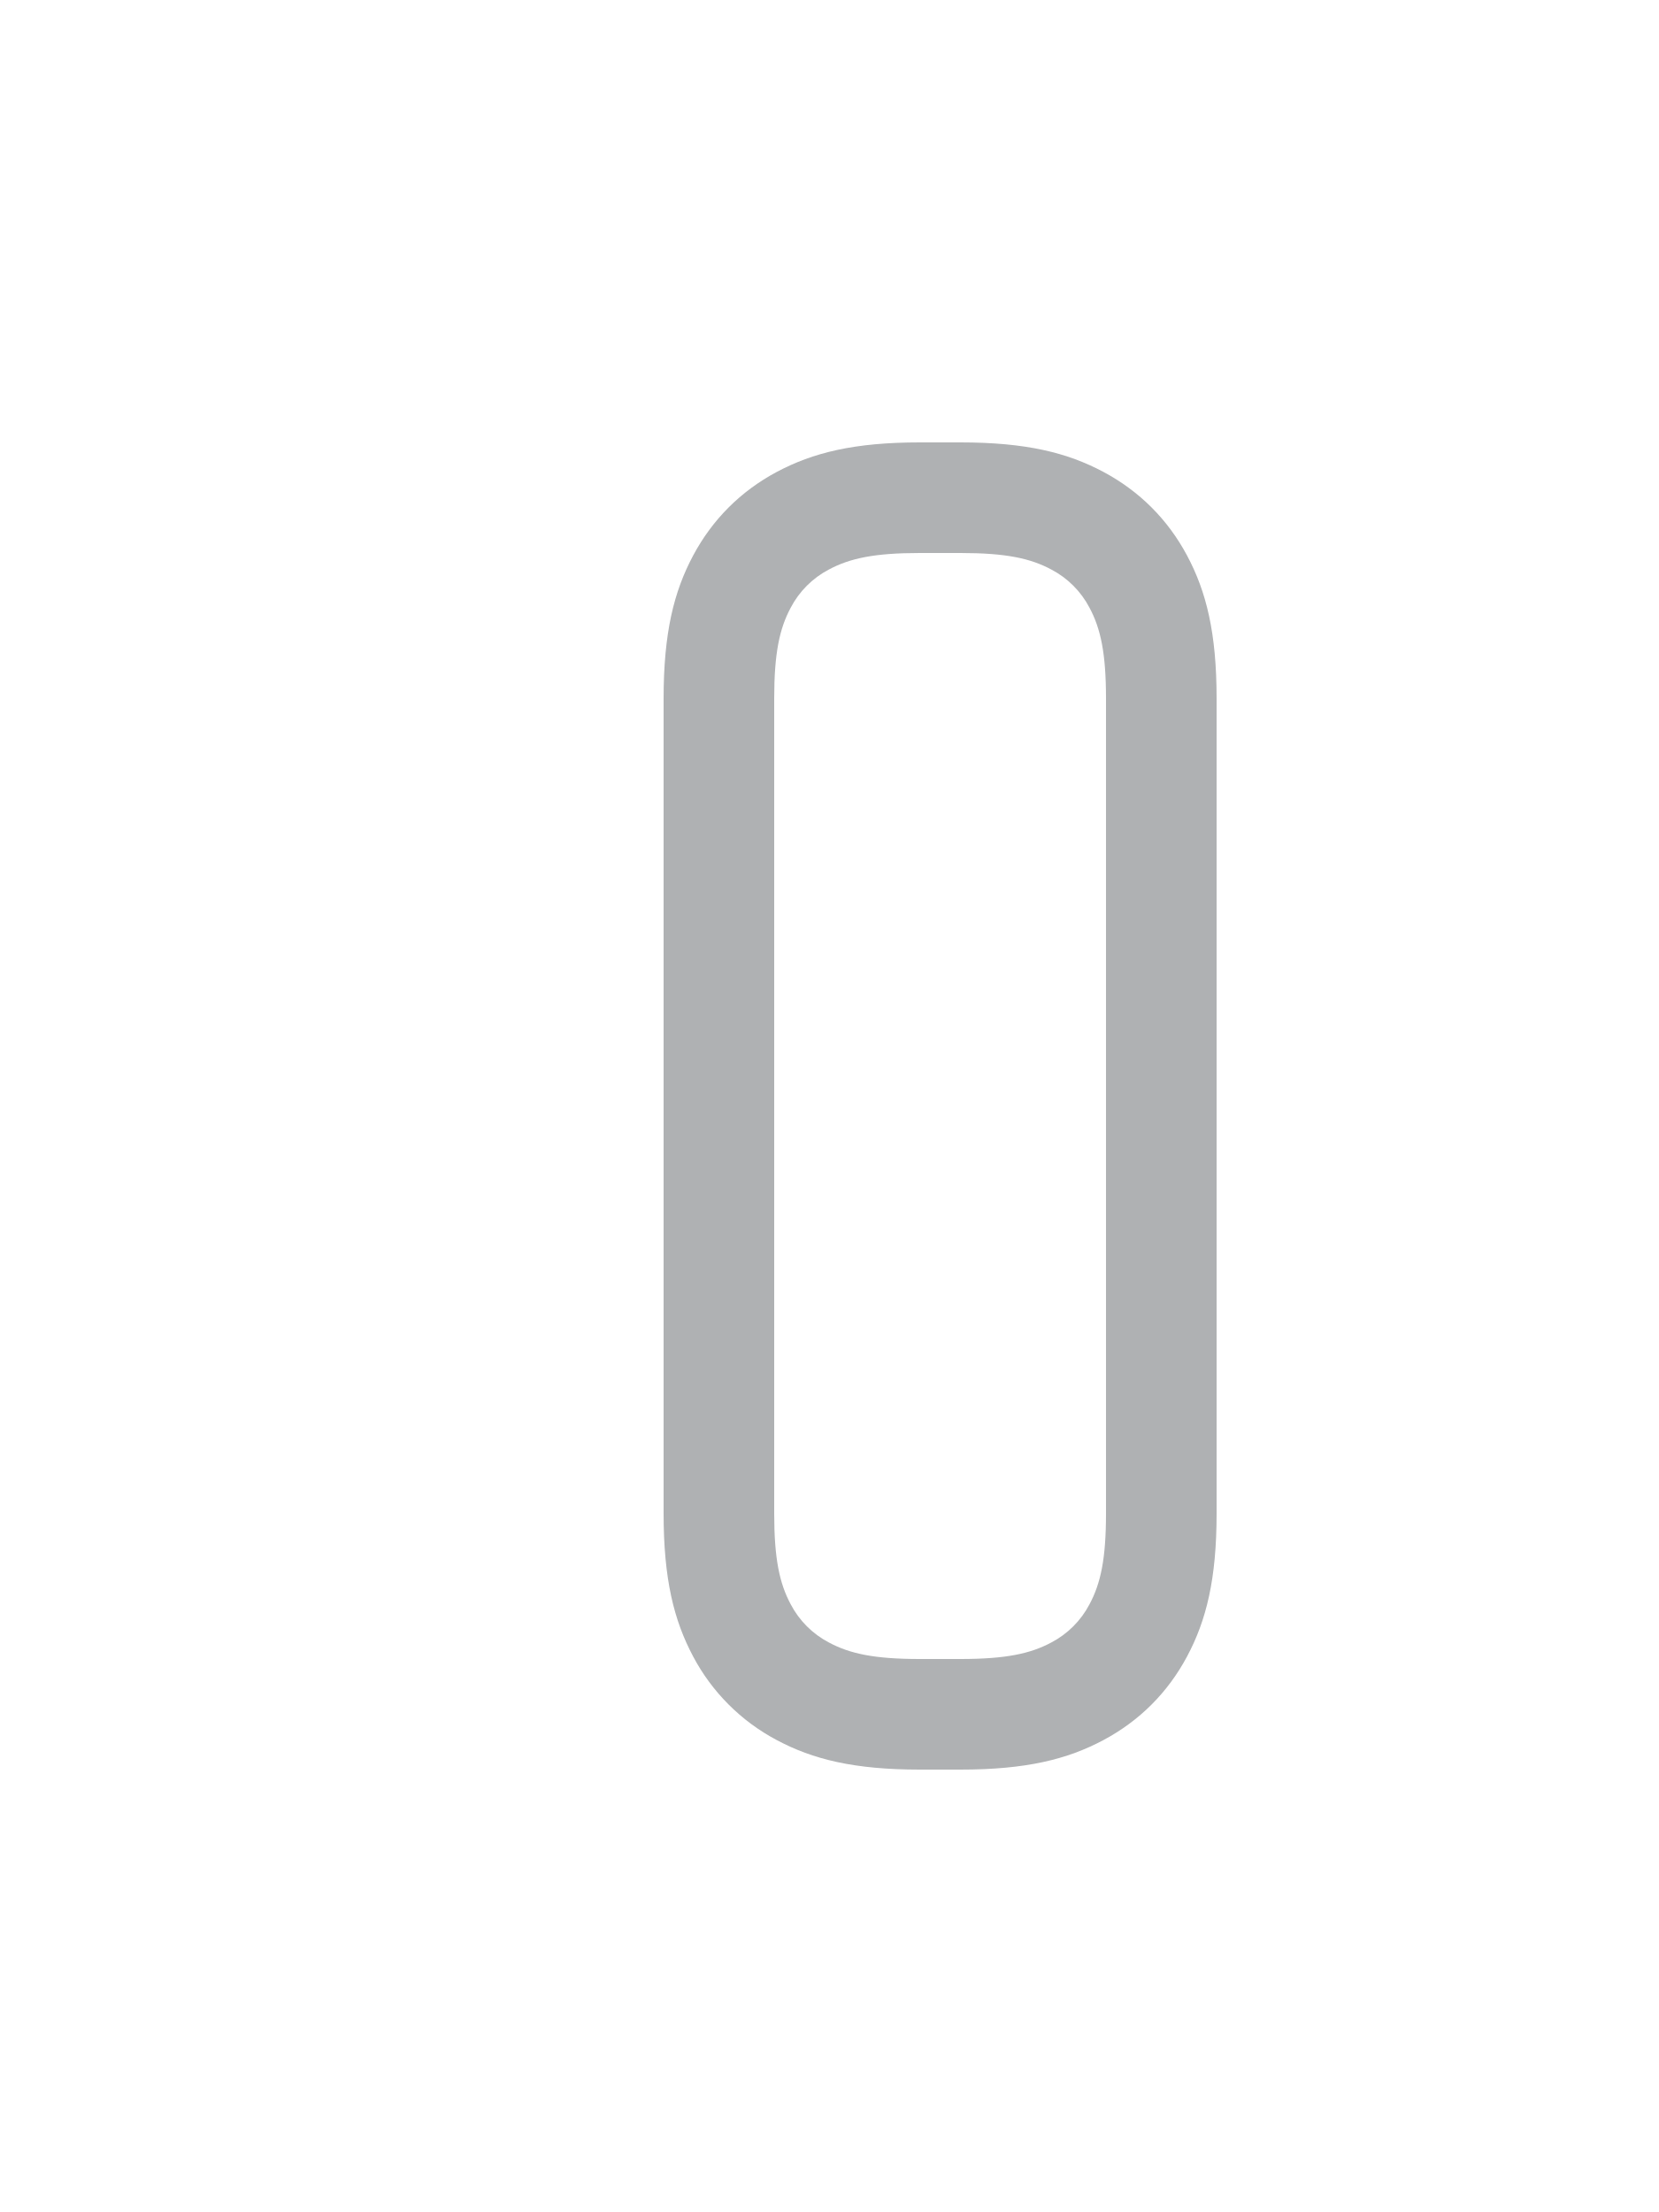
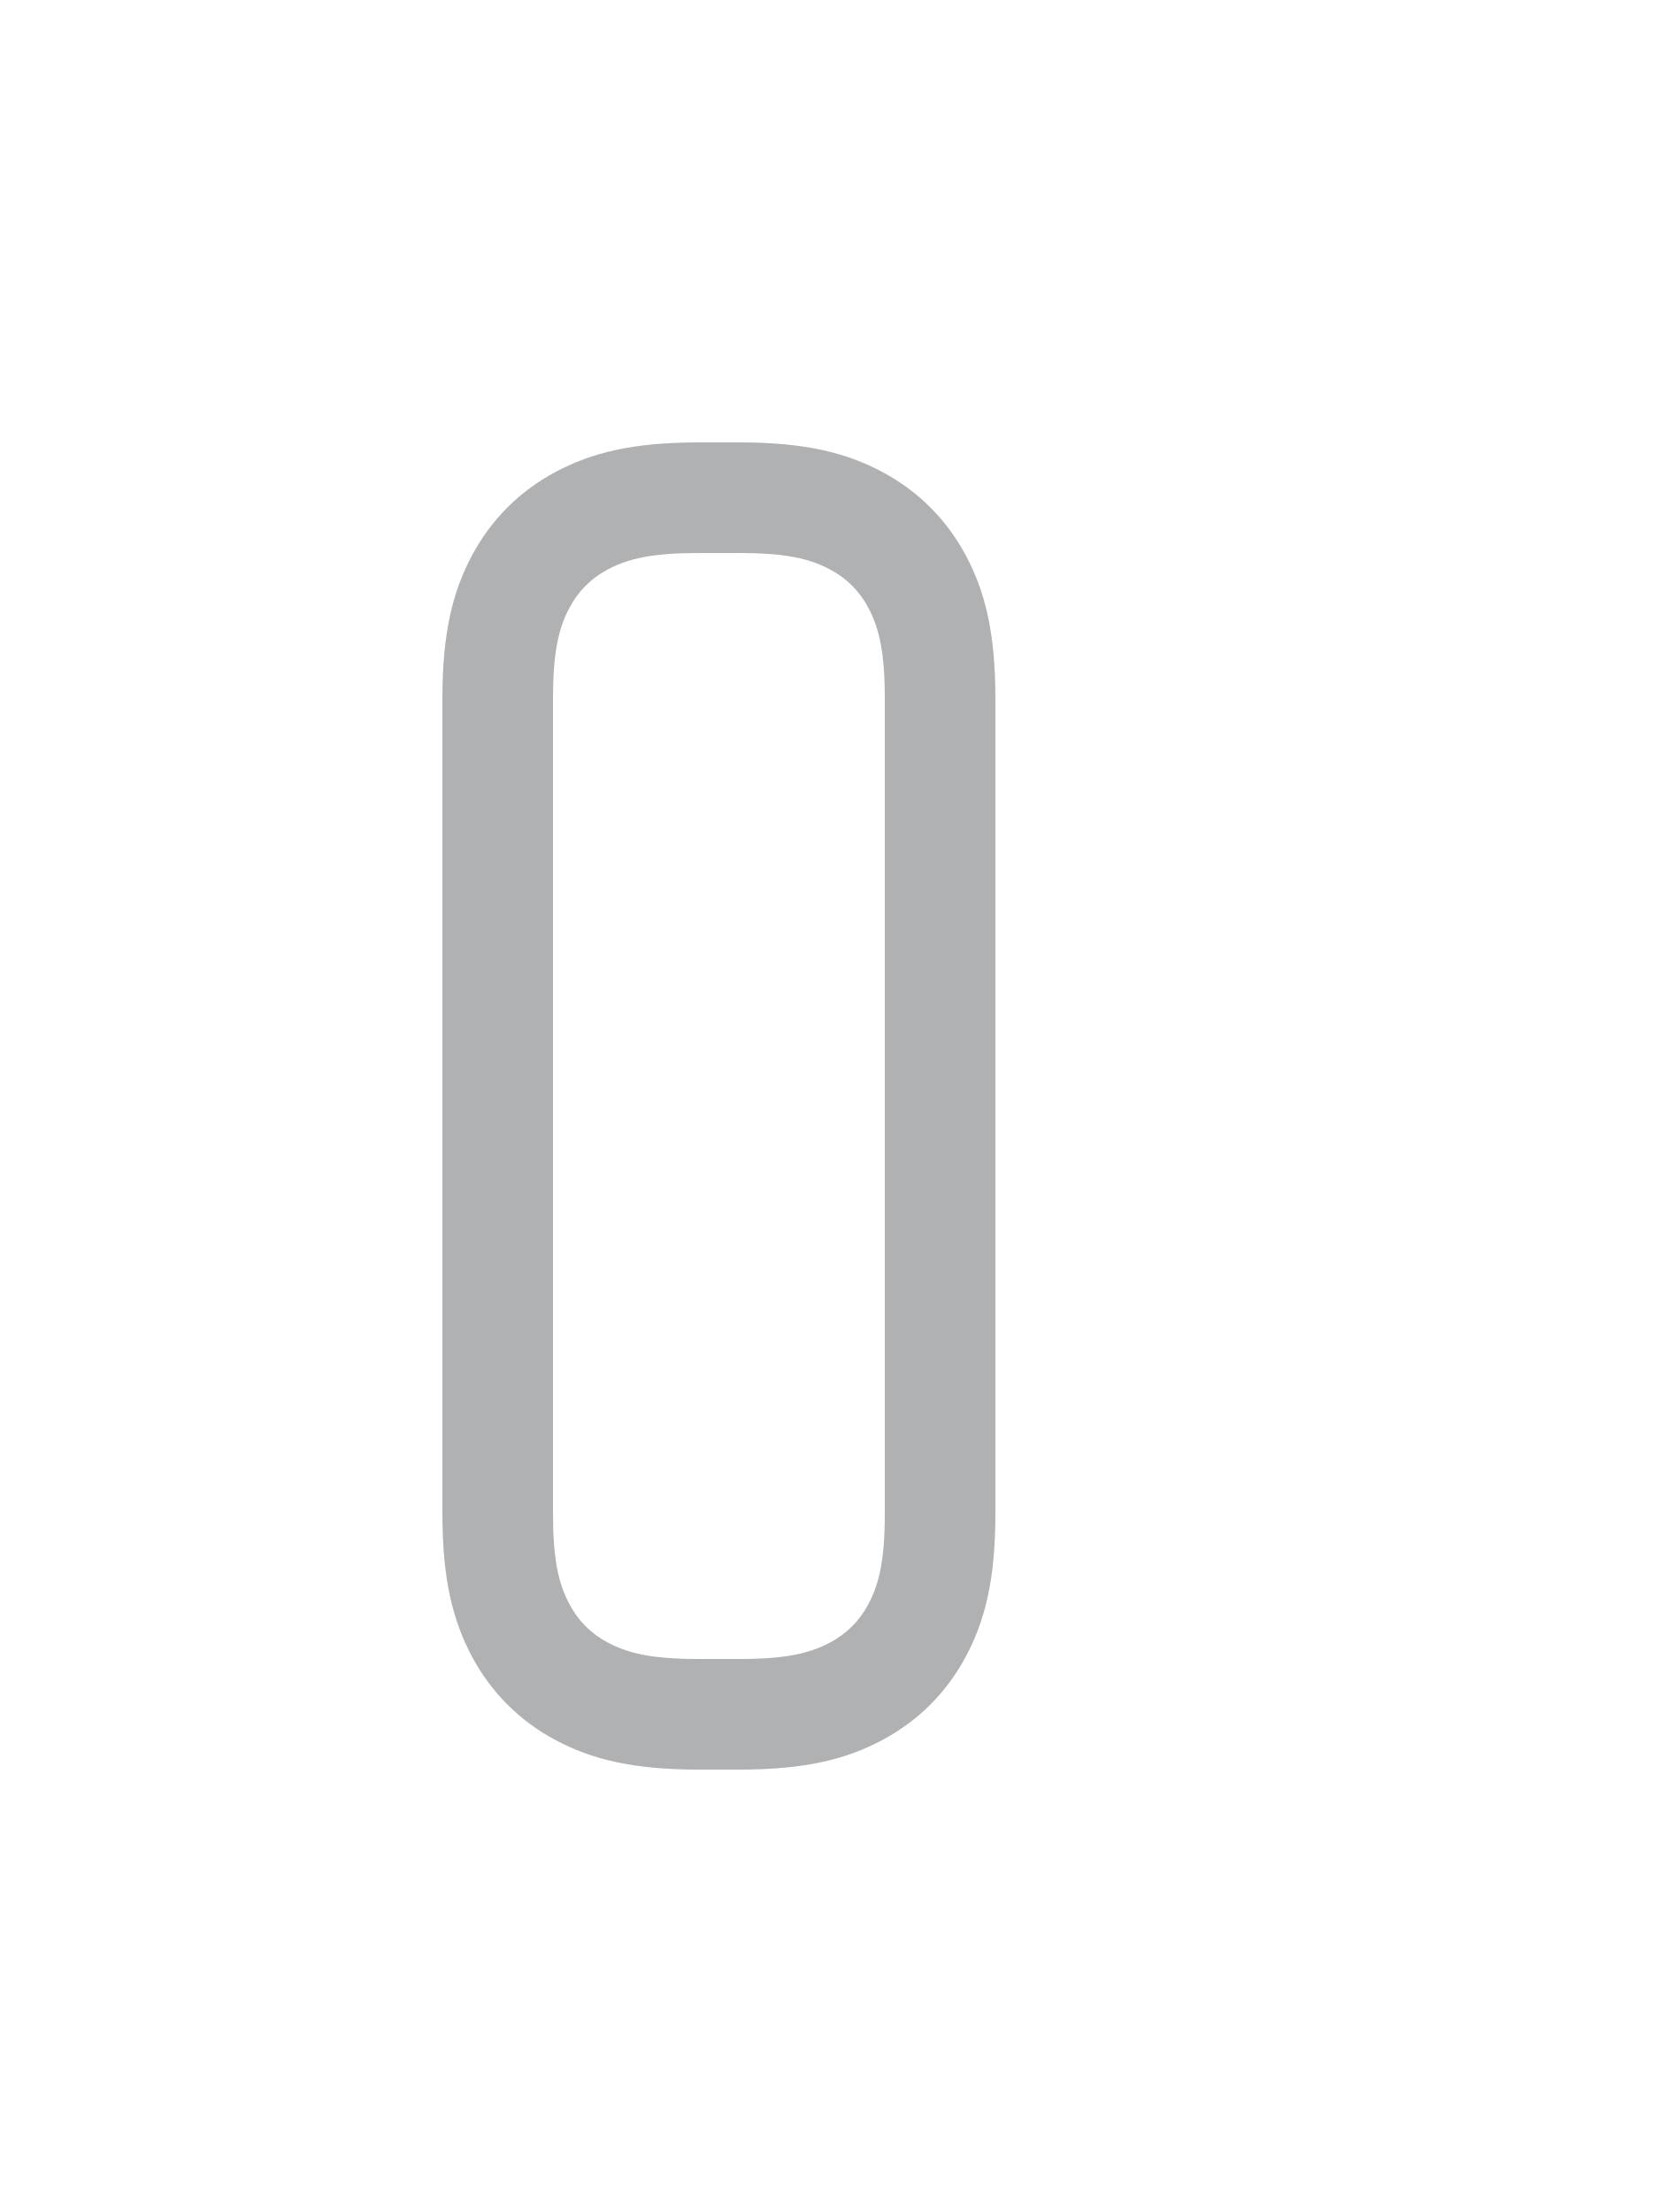
<svg xmlns="http://www.w3.org/2000/svg" width="15" height="20" viewBox="0 0 15 20">
  <rect width="15" height="20" fill="none" />
-   <path d="M8.316 5c-.41 0-.632.048-.821.149a.818.818 0 0 0-.346.346c-.101.189-.149.41-.149.821v7.368c0 .41.048.632.149.821a.818.818 0 0 0 .346.346c.189.101.41.149.821.149h.368c.41 0 .632-.048.821-.149a.818.818 0 0 0 .346-.346c.101-.189.149-.41.149-.821V6.316c0-.41-.048-.632-.149-.821a.818.818 0 0 0-.346-.346C9.316 5.048 9.095 5 8.684 5h-.368zm0-1h.368c.594 0 .967.093 1.293.267.326.174.582.43.756.756.174.326.267.699.267 1.293v7.368c0 .594-.093.967-.267 1.293-.174.326-.43.582-.756.756-.326.174-.699.267-1.293.267h-.368c-.594 0-.967-.093-1.293-.267a1.817 1.817 0 0 1-.756-.756C6.093 14.65 6 14.278 6 13.684V6.316c0-.594.093-.967.267-1.293.174-.326.43-.582.756-.756C7.35 4.093 7.722 4 8.316 4z" fill="#AFB1B3" fill-rule="nonzero" />
+   <path d="M6.316 5c-.41 0-.632.048-.821.149a.818.818 0 0 0-.346.346c-.101.189-.149.41-.149.821v7.368c0 .41.048.632.149.821a.818.818 0 0 0 .346.346c.189.101.41.149.821.149h.368c.41 0 .632-.048.821-.149a.818.818 0 0 0 .346-.346c.101-.189.149-.41.149-.821V6.316c0-.41-.048-.632-.149-.821a.818.818 0 0 0-.346-.346C7.316 5.048 7.095 5 6.684 5h-.368zm0-1h.368c.594 0 .967.093 1.293.267.326.174.582.43.756.756.174.326.267.699.267 1.293v7.368c0 .594-.093.967-.267 1.293-.174.326-.43.582-.756.756-.326.174-.699.267-1.293.267h-.368c-.594 0-.967-.093-1.293-.267a1.817 1.817 0 0 1-.756-.756C4.093 14.65 4 14.278 4 13.684V6.316c0-.594.093-.967.267-1.293.174-.326.43-.582.756-.756C5.35 4.093 5.722 4 6.316 4z" fill="#AFB1B3" fill-rule="nonzero" />
</svg>
